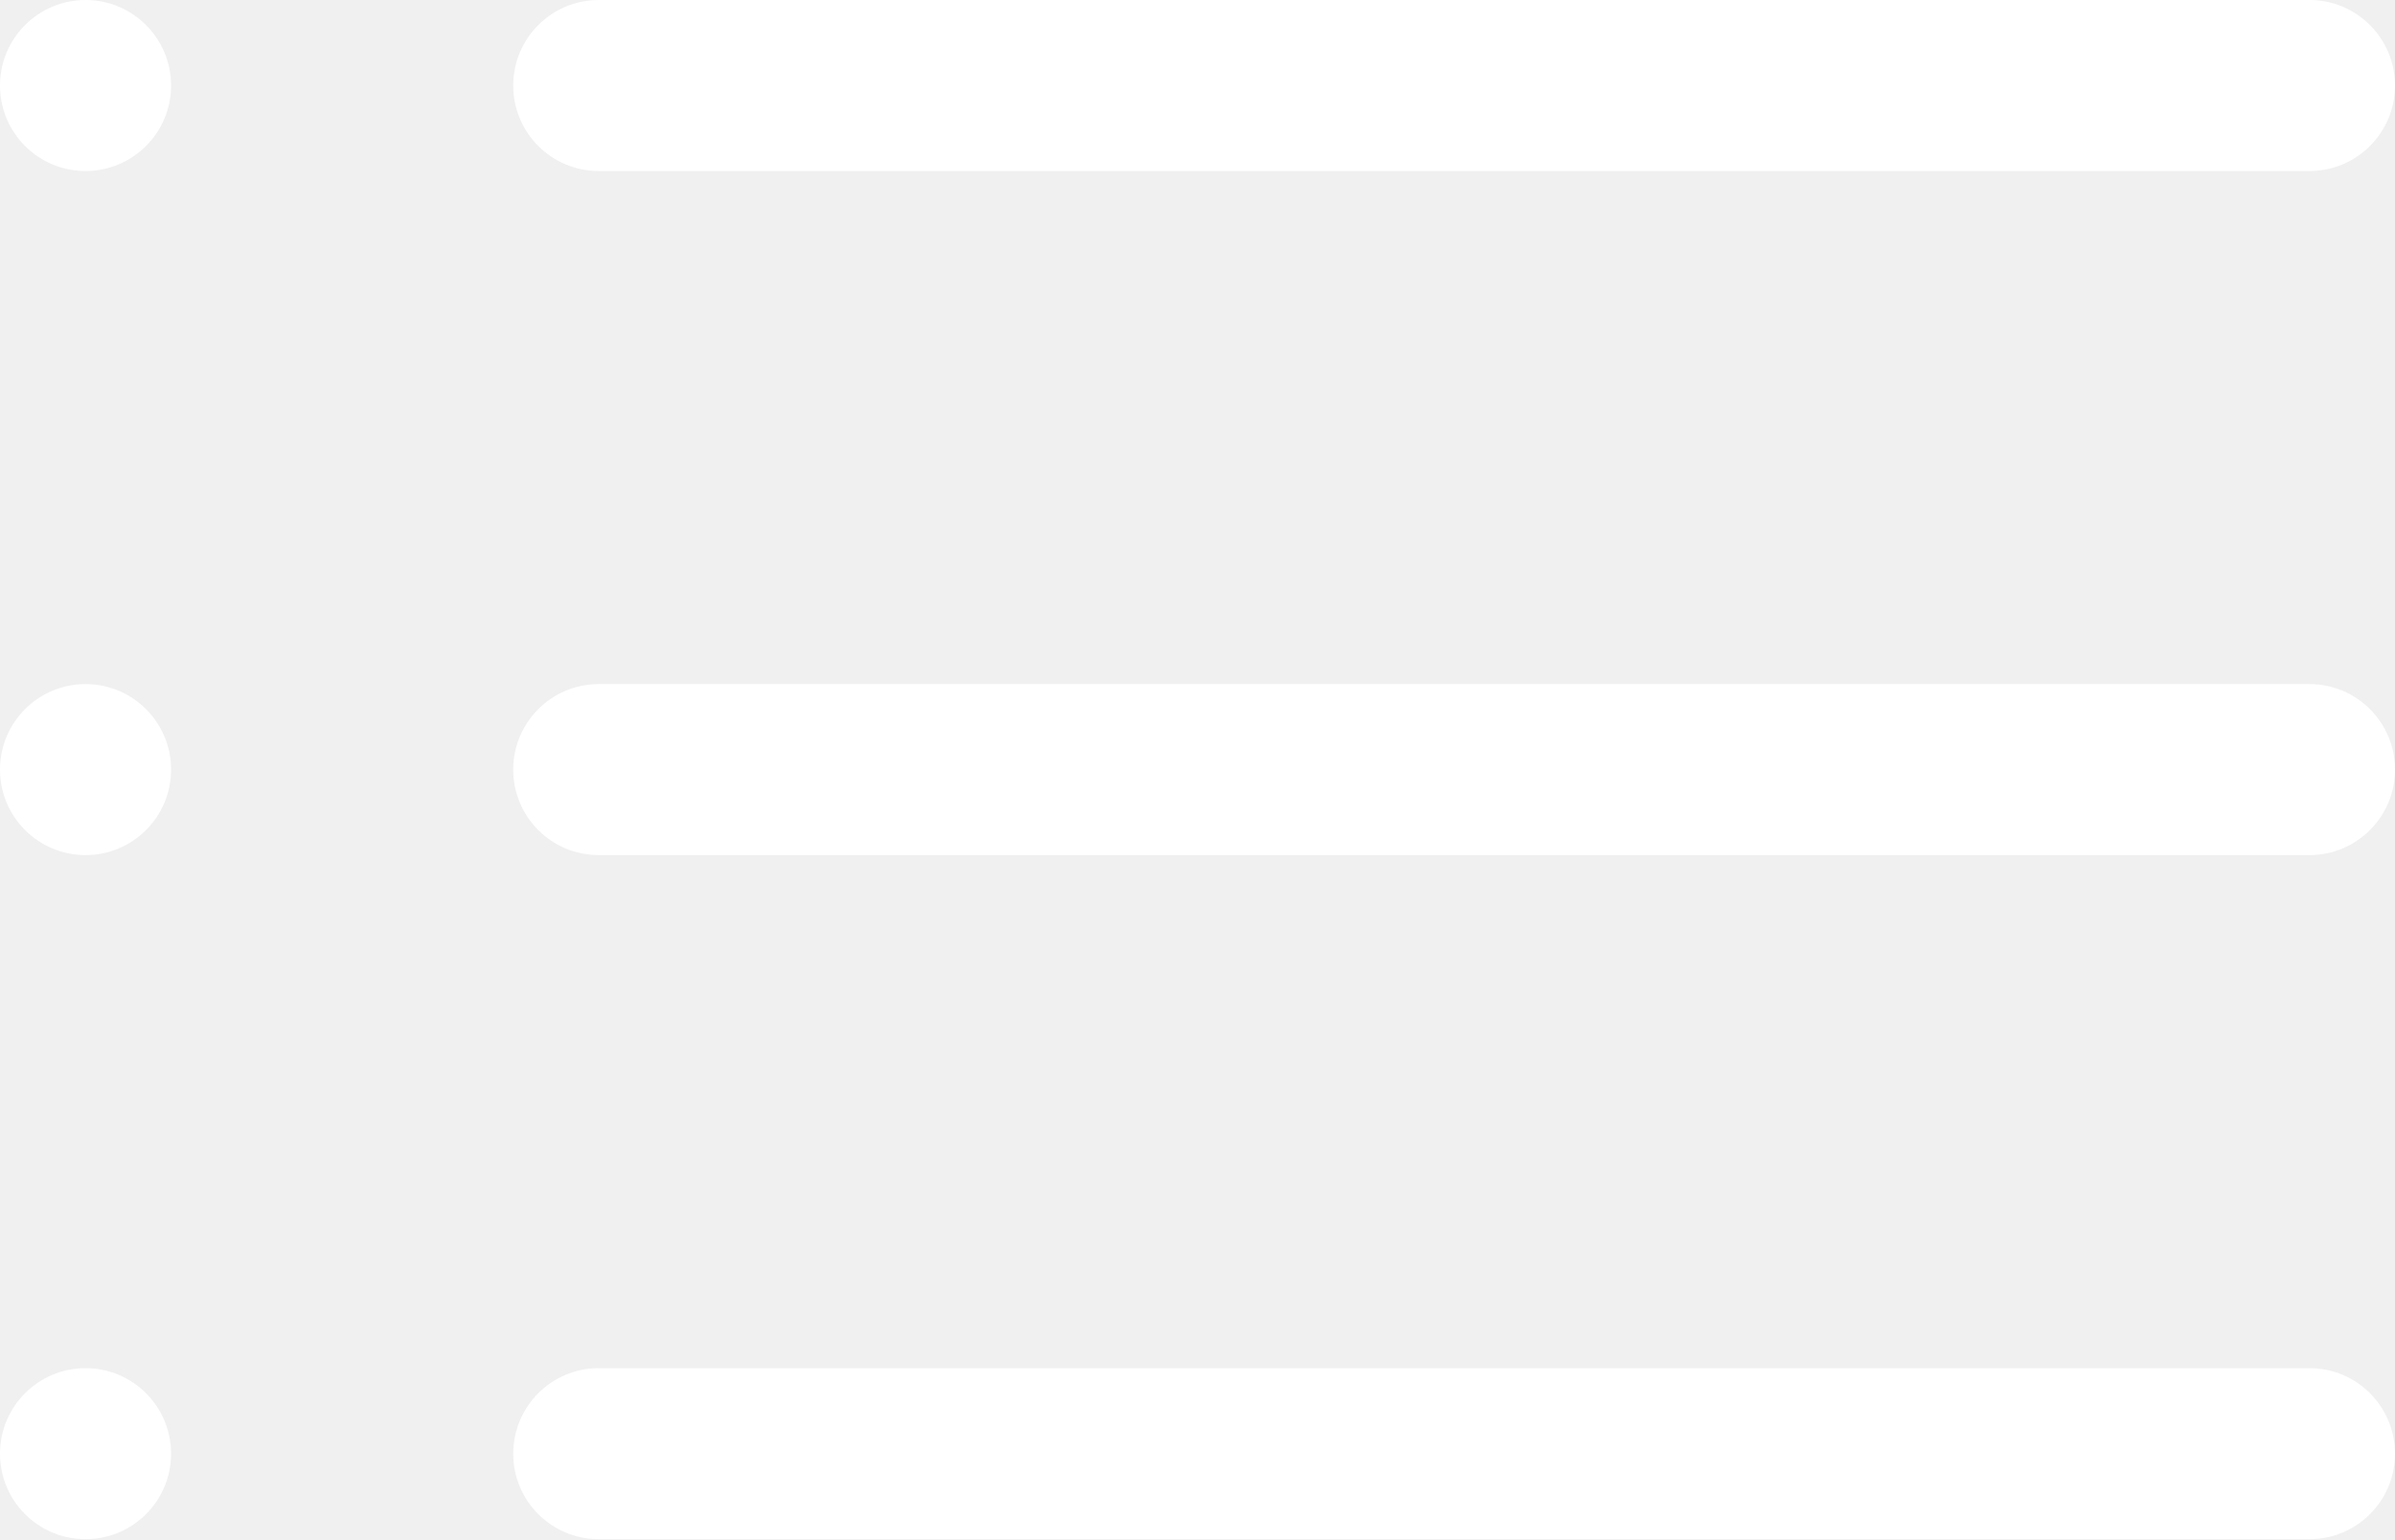
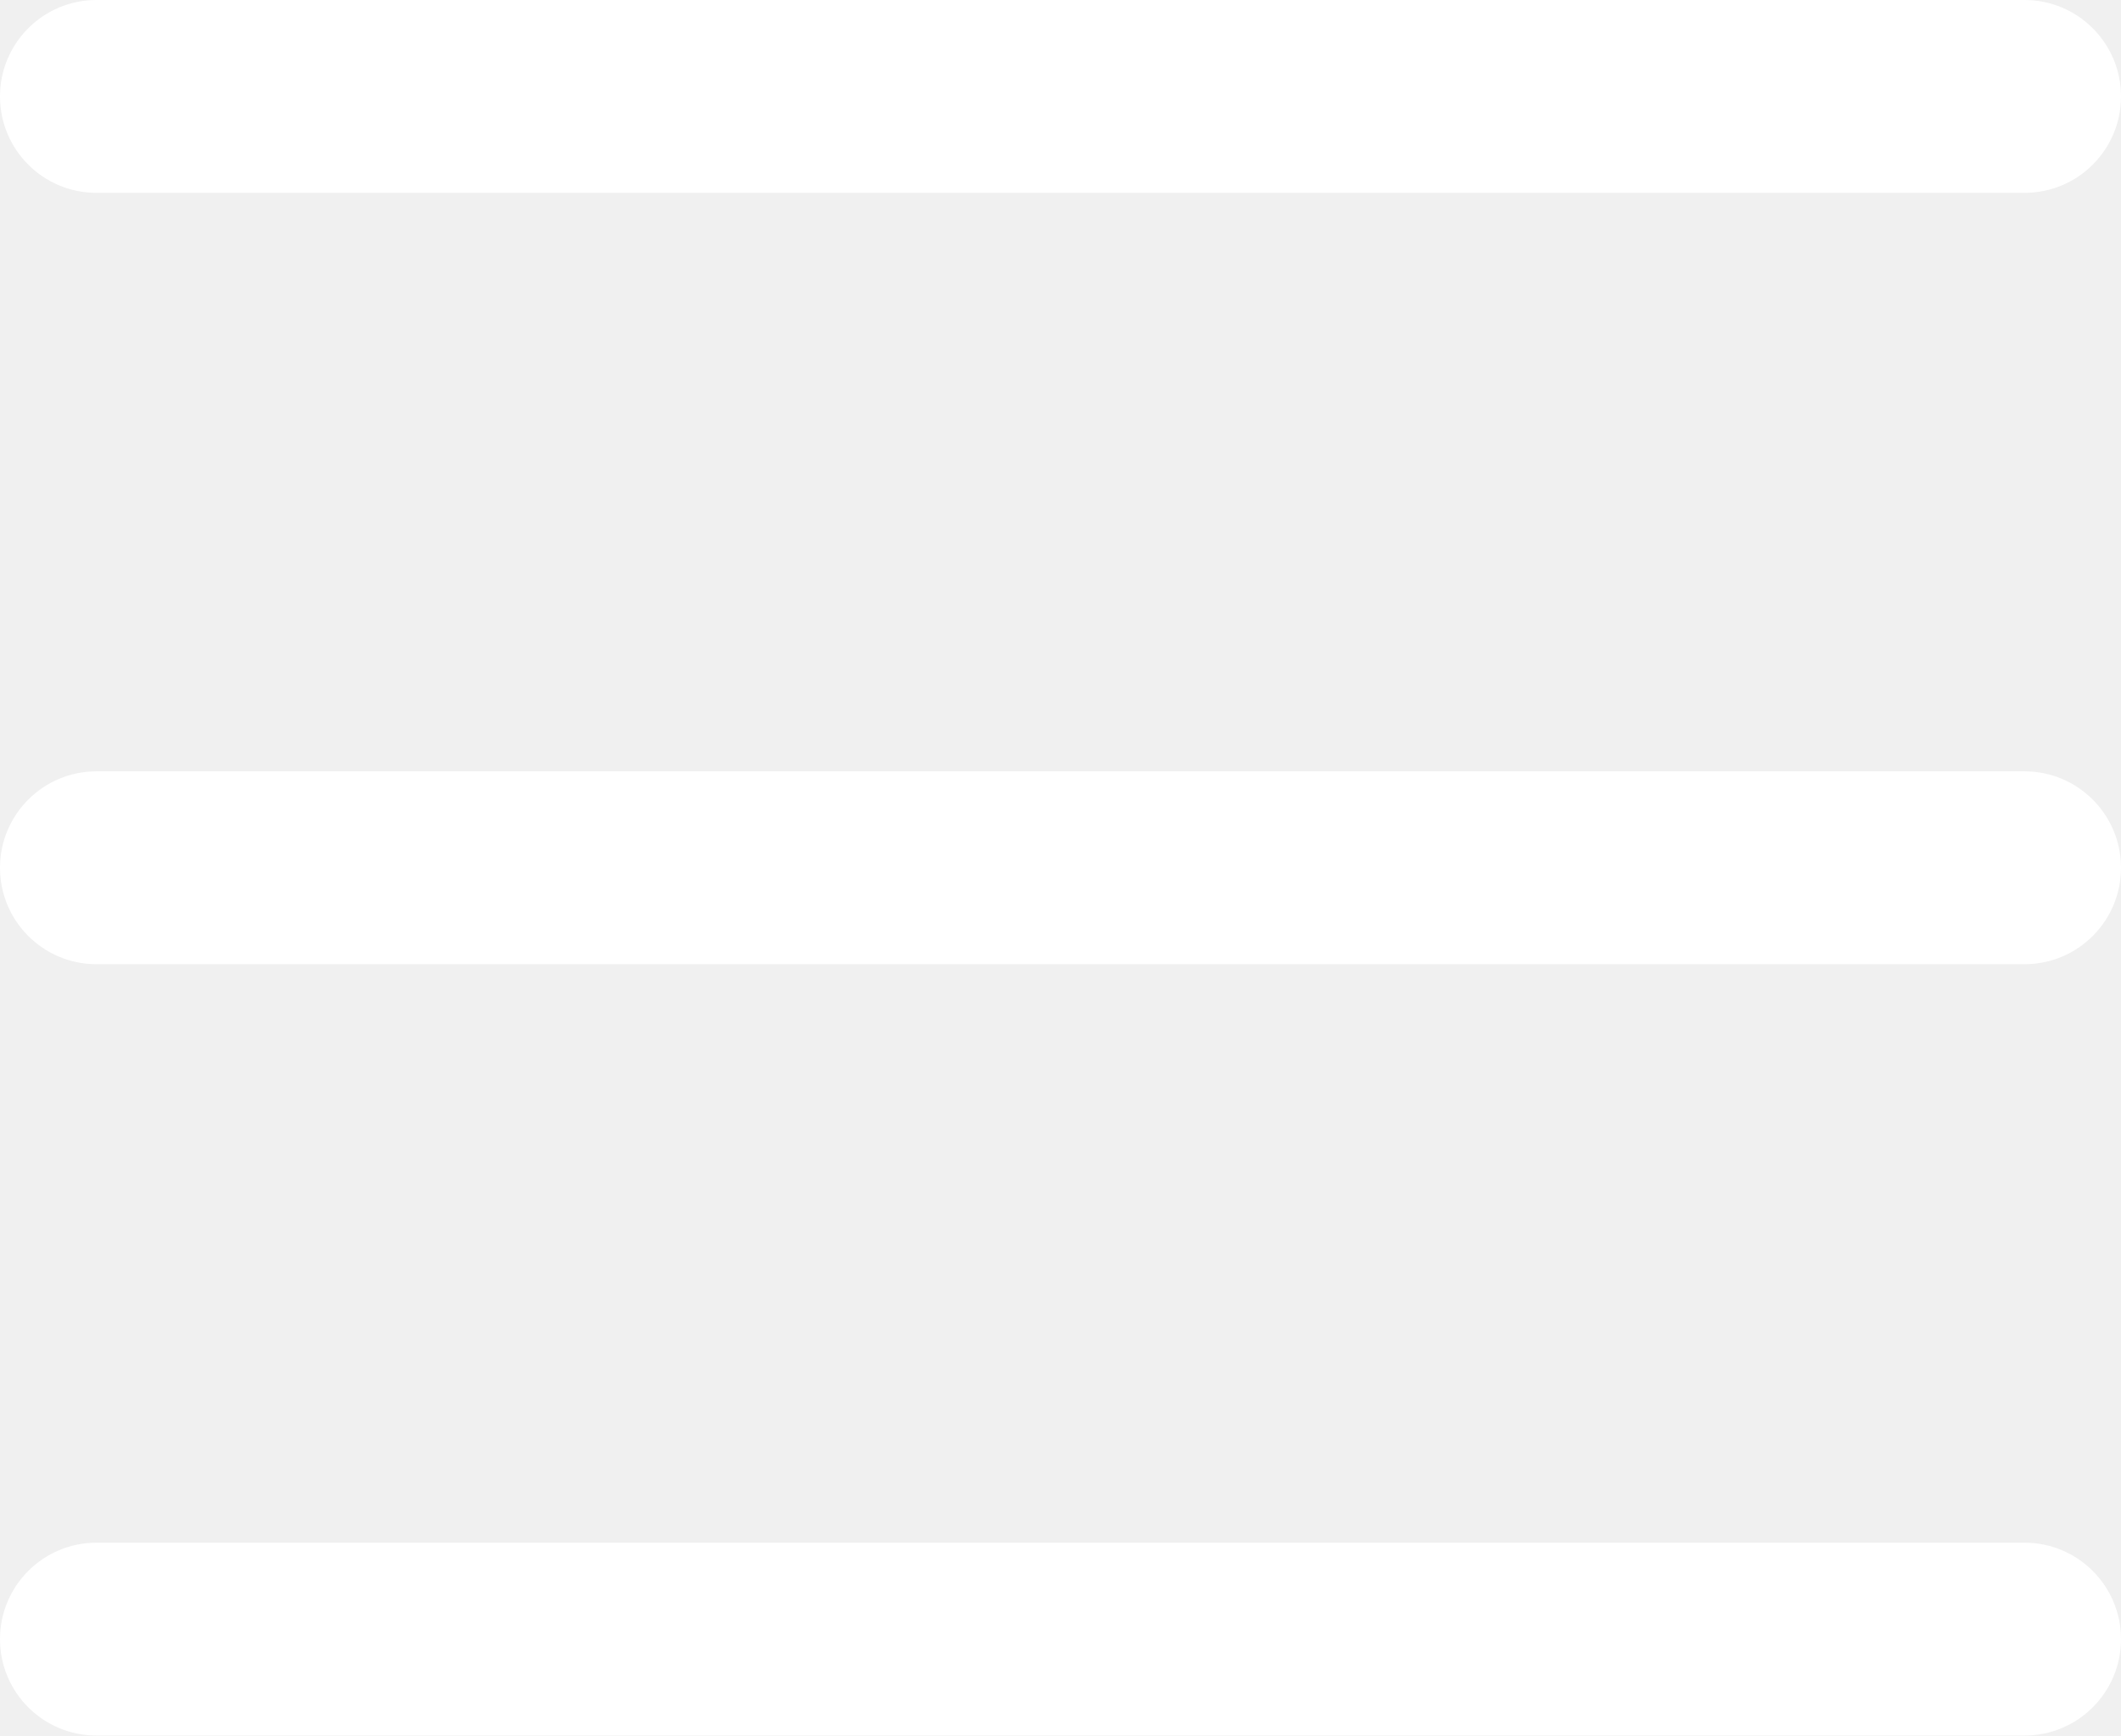
- <svg xmlns="http://www.w3.org/2000/svg" width="28px" height="18px" viewBox="0 0 28 18" version="1.1">
+ <svg xmlns="http://www.w3.org/2000/svg" width="22px" height="18px" viewBox="0 0 22 18" version="1.1">
  <defs />
-   <g id="icon/tabbar_hamburger" stroke="none" stroke-width="1" fill="none" fill-rule="evenodd">
-     <path d="M1,0 C0.448,0 0,0.448 0,1 C0,1.553 0.448,2 1,2 C1.552,2 2,1.553 2,1 C2,0.448 1.552,0 1,0 L1,0 Z M27,8 L7,8 C6.448,8 6,8.448 6,9 C6,9.553 6.448,10 7,10 L27,10 C27.552,10 28,9.553 28,9 C28,8.448 27.552,8 27,8 L27,8 Z M27,16 L7,16 C6.448,16 6,16.448 6,17 C6,17.553 6.448,18 7,18 L27,18 C27.552,18 28,17.553 28,17 C28,16.448 27.552,16 27,16 L27,16 Z M1,8 C0.448,8 0,8.448 0,9 C0,9.553 0.448,10 1,10 C1.552,10 2,9.553 2,9 C2,8.448 1.552,8 1,8 L1,8 Z M1,16 C0.448,16 0,16.448 0,17 C0,17.553 0.448,18 1,18 C1.552,18 2,17.553 2,17 C2,16.448 1.552,16 1,16 L1,16 Z M7,2 L27,2 C27.552,2 28,1.553 28,1 C28,0.448 27.552,0 27,0 L7,0 C6.448,0 6,0.448 6,1 C6,1.553 6.448,2 7,2 L7,2 Z" id="Fill-120" fill="#FFFFFF" />
+   <g id="icon/tabbar_hamburger" stroke="none" stroke-width="1" fill="none" fill-rule="evenodd" transform="translate(-6, 0)">
+     <path d="M27,8 L7,8 C6.448,8 6,8.448 6,9 C6,9.553 6.448,10 7,10 L27,10 C27.552,10 28,9.553 28,9 C28,8.448 27.552,8 27,8 L27,8 Z M27,16 L7,16 C6.448,16 6,16.448 6,17 C6,17.553 6.448,18 7,18 L27,18 C27.552,18 28,17.553 28,17 C28,16.448 27.552,16 27,16 L27,16 Z M7,2 L27,2 C27.552,2 28,1.553 28,1 C28,0.448 27.552,0 27,0 L7,0 C6.448,0 6,0.448 6,1 C6,1.553 6.448,2 7,2 L7,2 Z" id="Fill-120" fill="#FFFFFF" />
  </g>
</svg>
